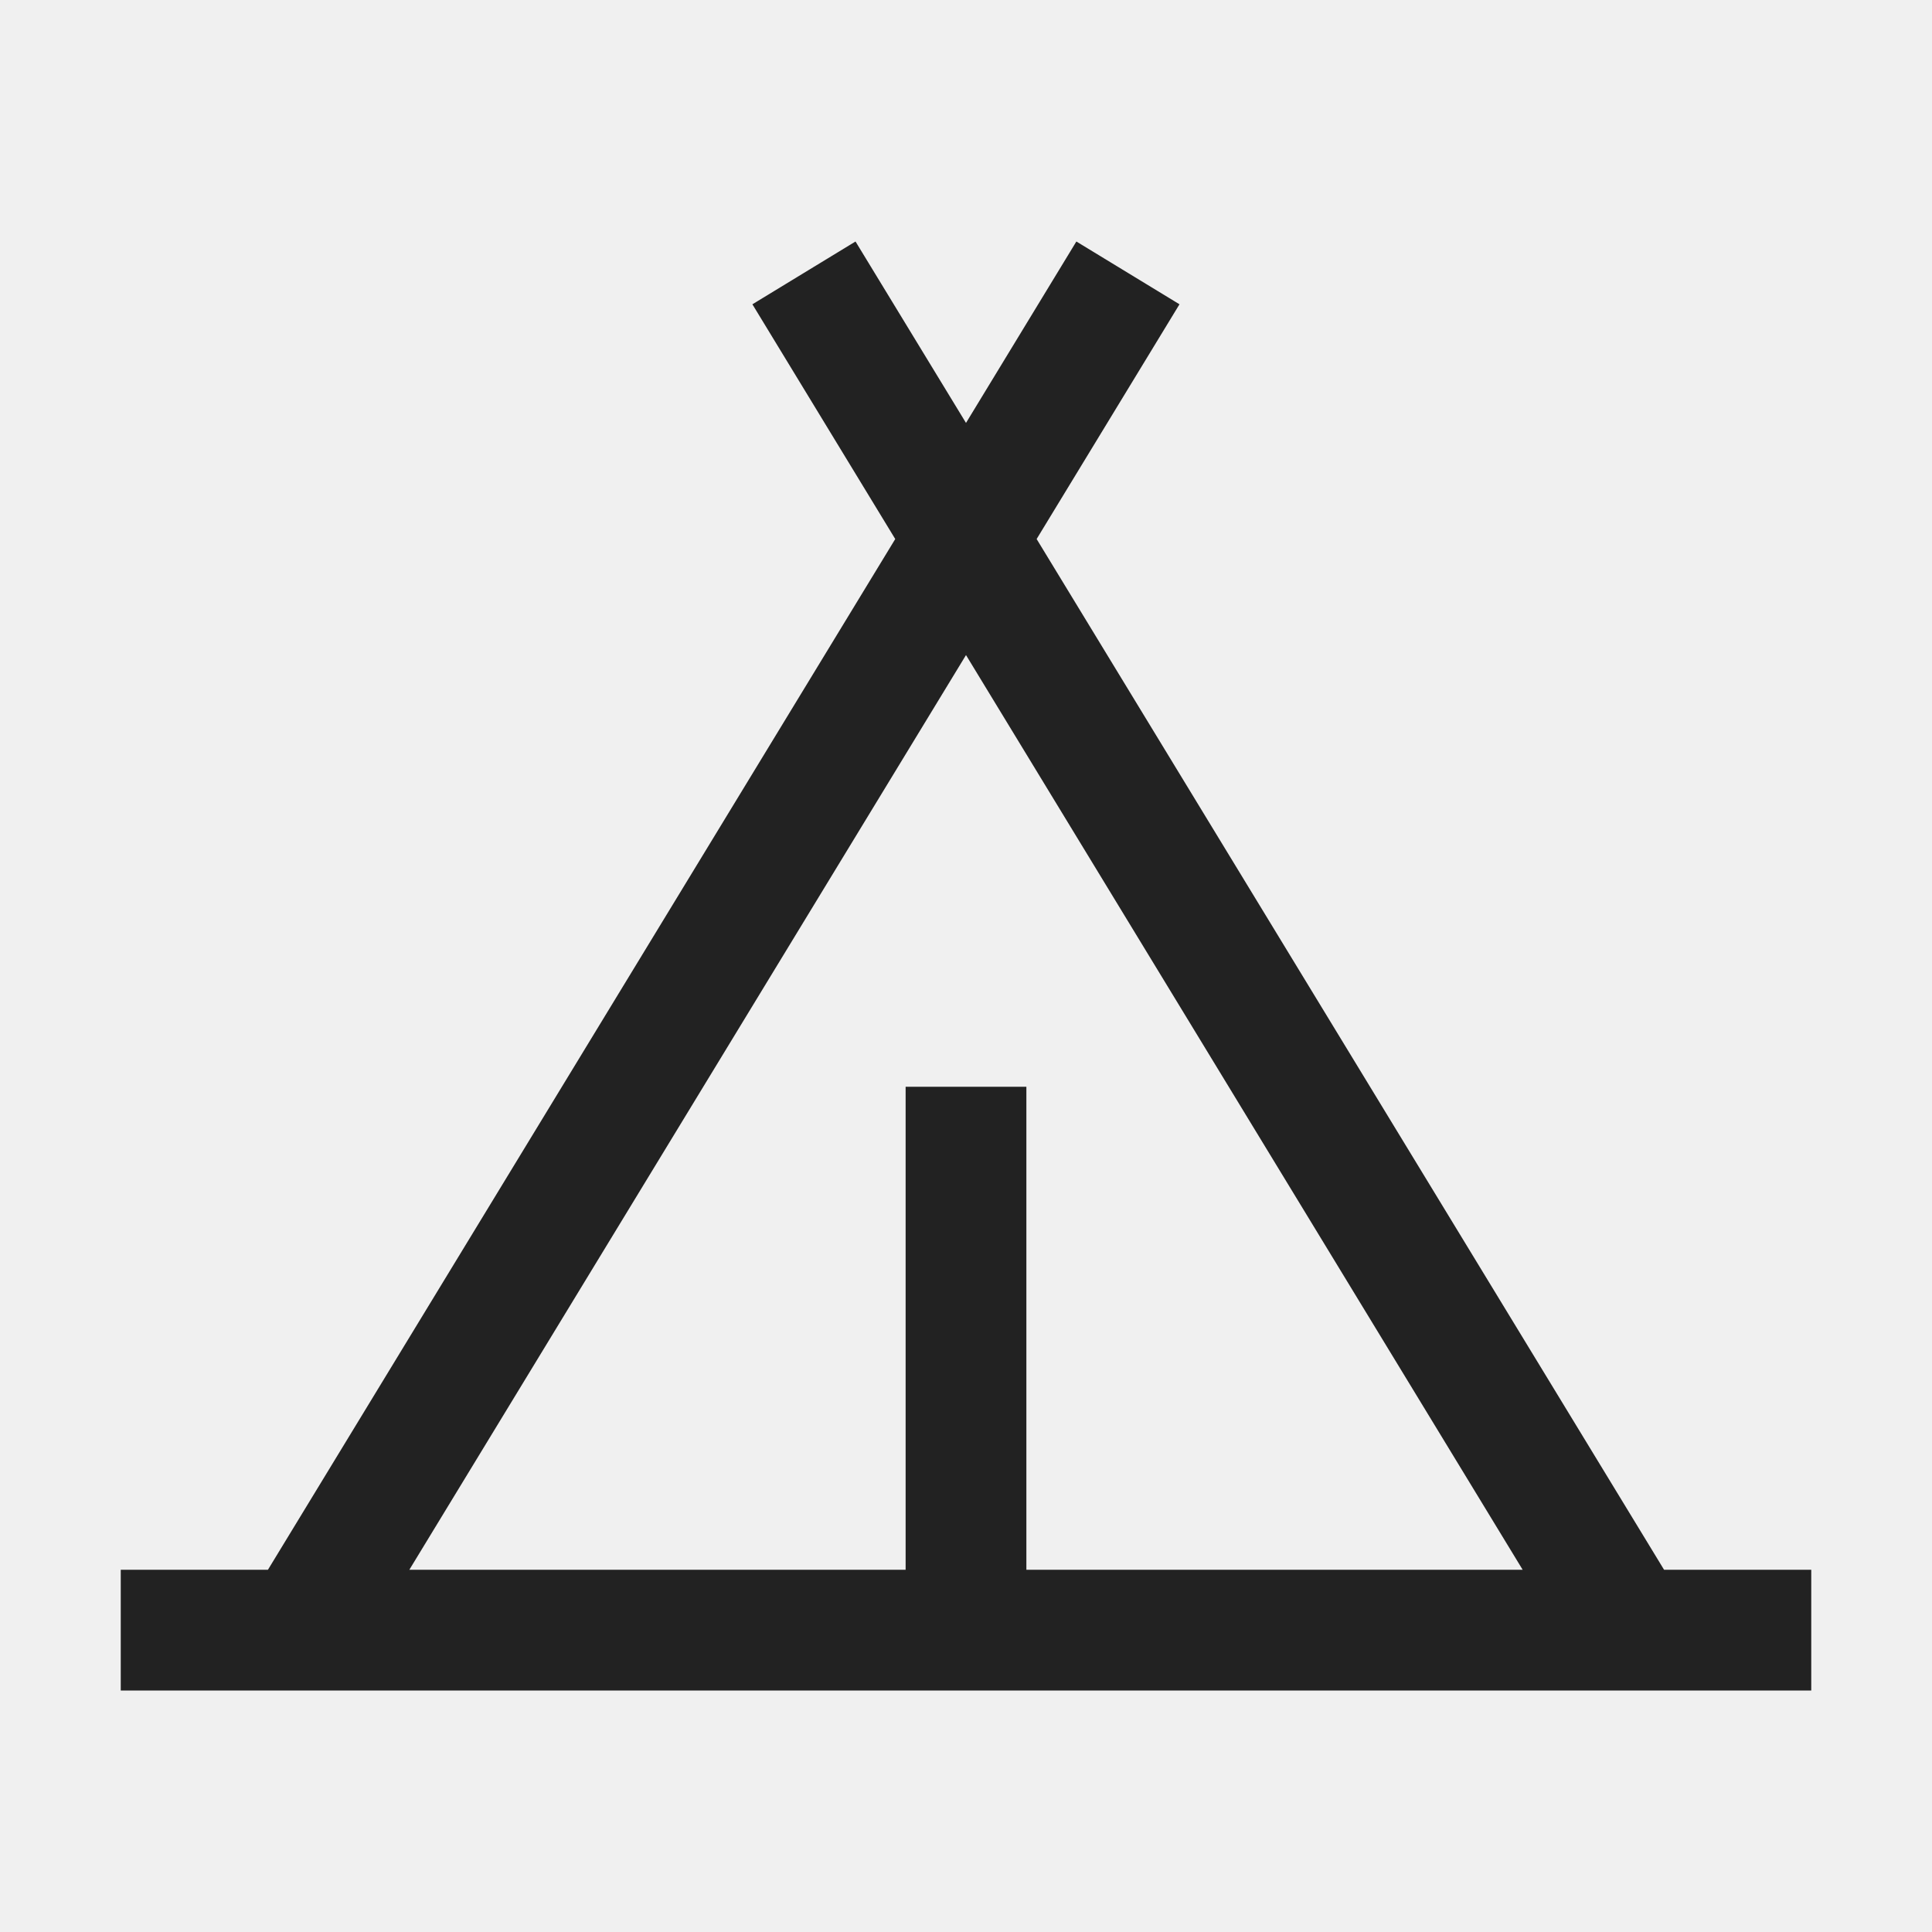
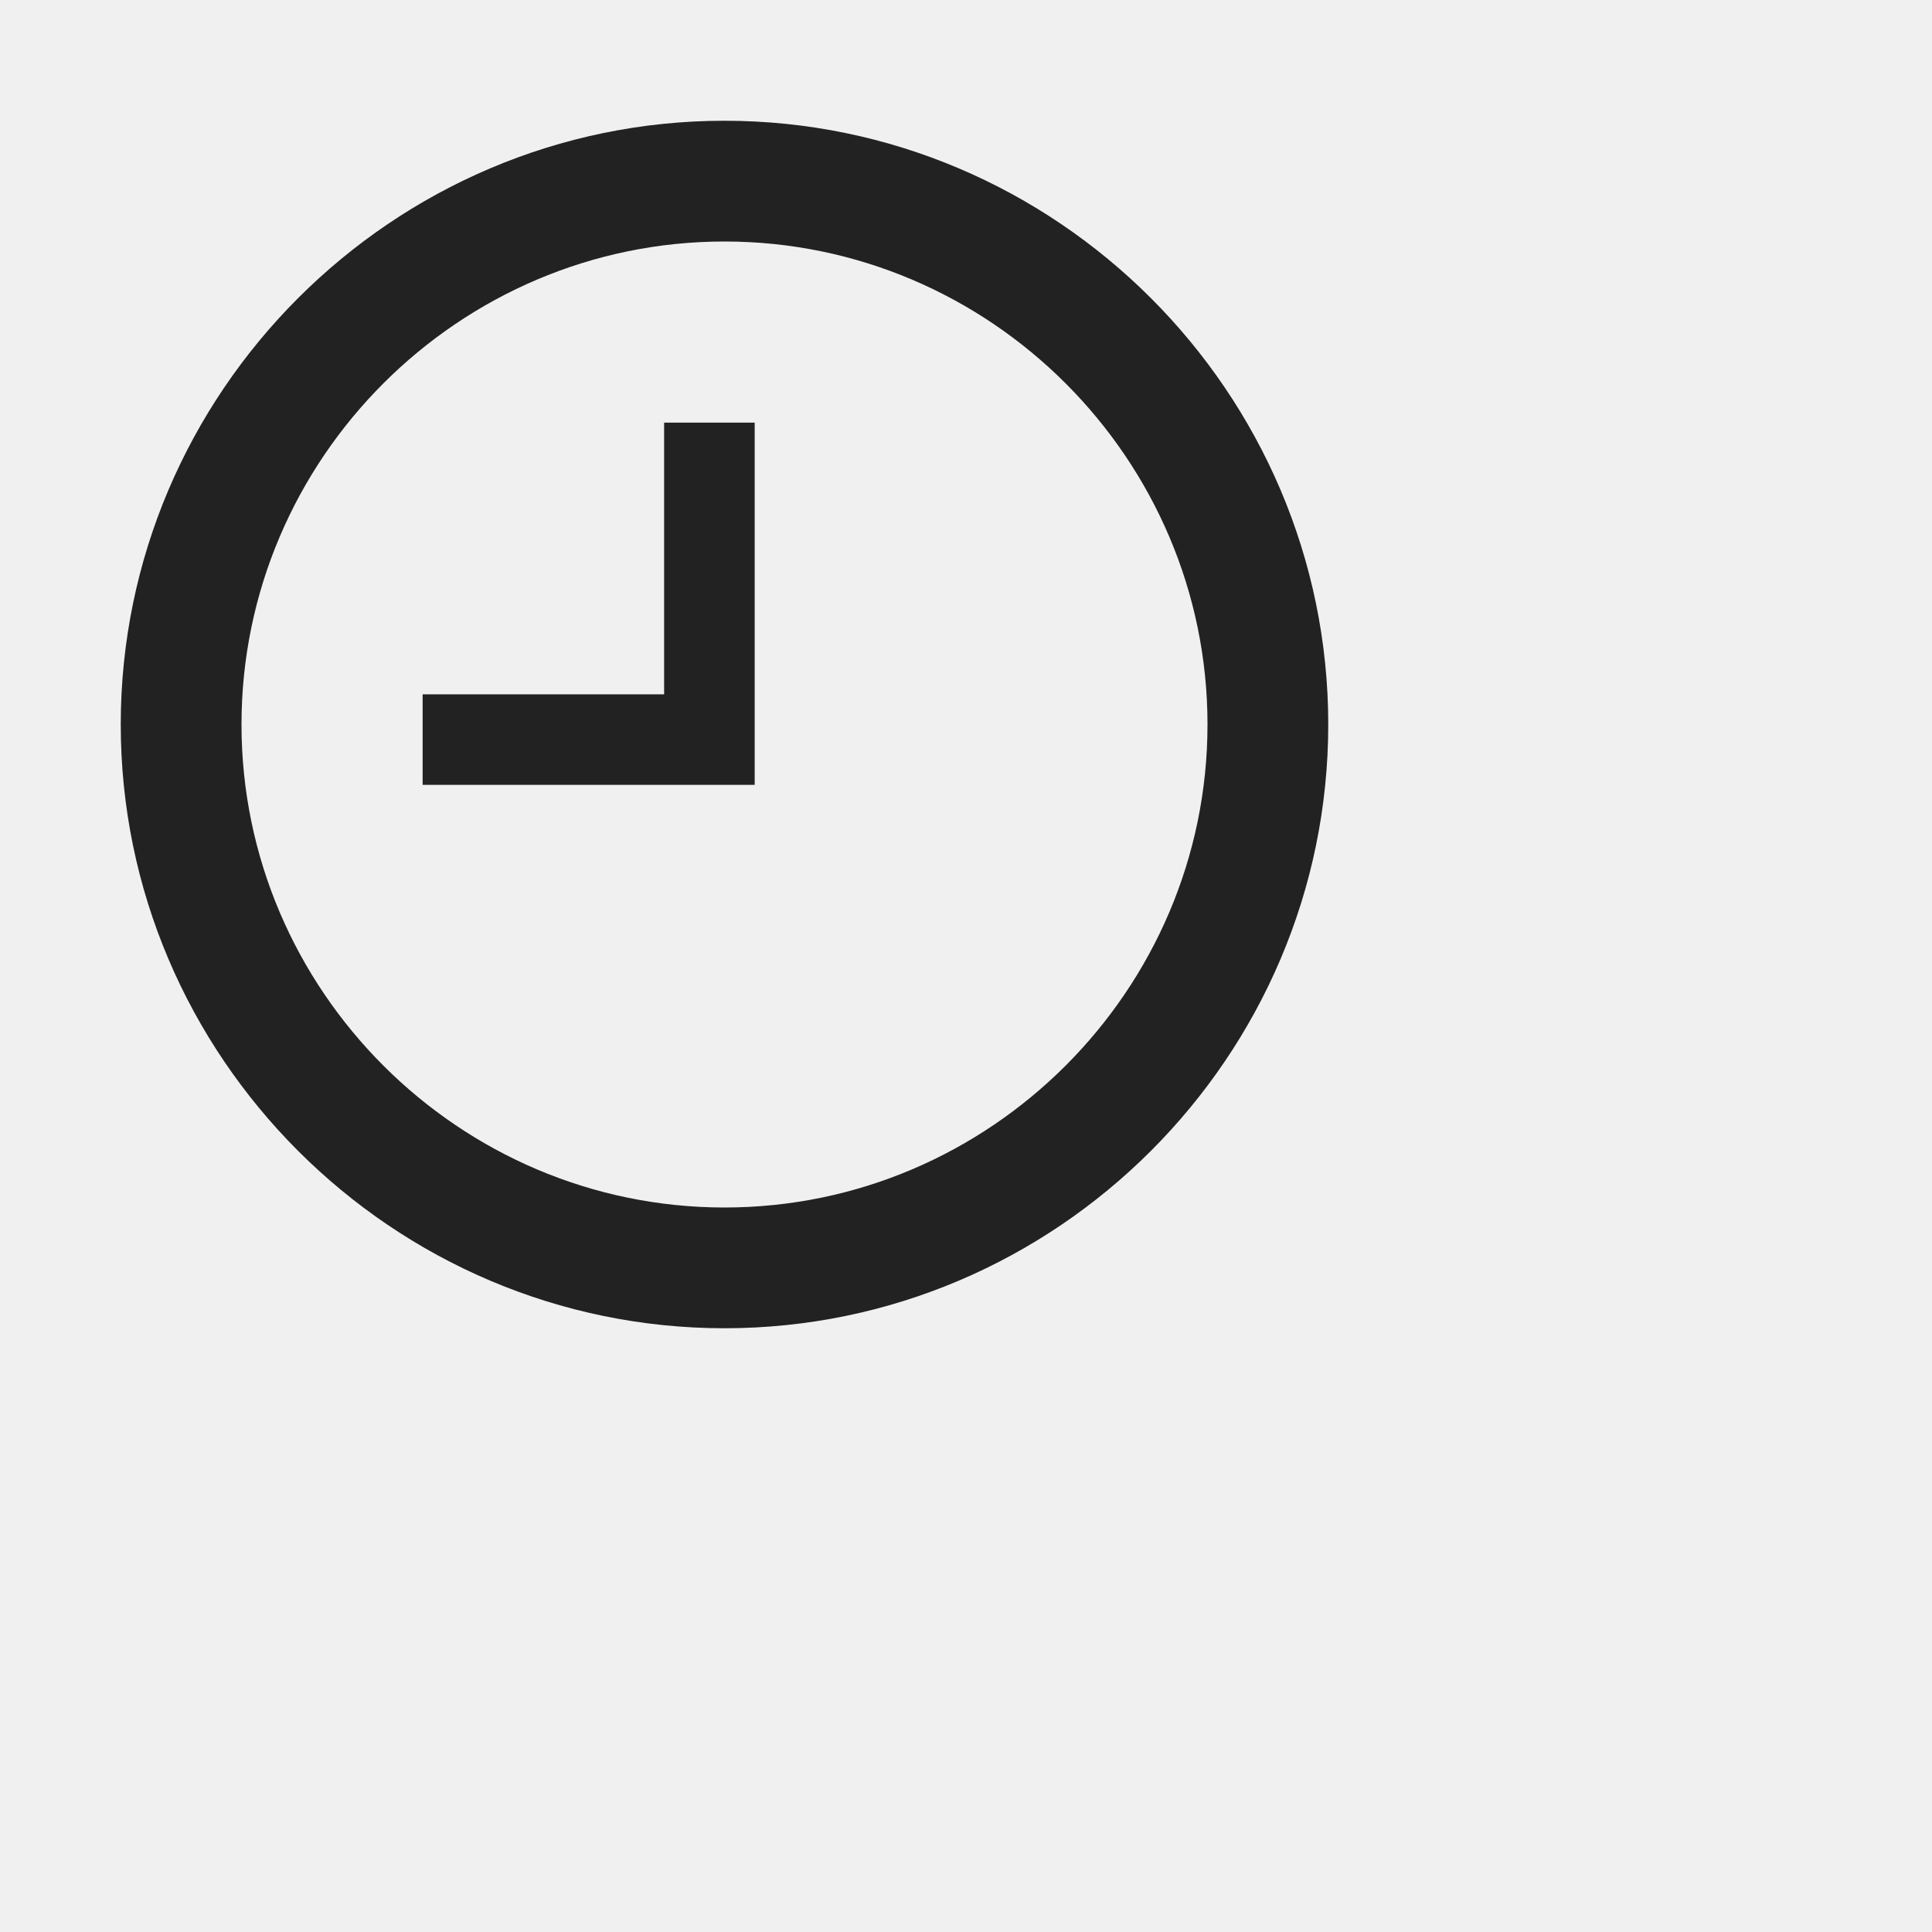
<svg xmlns="http://www.w3.org/2000/svg" viewBox="0 0 32 32">
  <style>
    path { fill: #222; }
    @media (prefers-color-scheme: dark) {
      path { fill: #ffffff; }
    }
  </style>
-   <path d="M27.562 26L17.17 8.928l2.366-3.888L17.828 4L16 7.005L14.17 4l-1.708 1.04l2.366 3.888L4.438 26H2v2h28v-2zM16 10.85L25.22 26H17v-8h-2v8H6.78z" />
+   <path d="M12 20c4.4 0 8-3.6 8-8s-3.6-8-8-8s-8 3.6-8 8s3.6 8 8 8m0-18c5.5 0 10 4.5 10 10s-4.5 10-10 10S2 17.5 2 12S6.5 2 12 2m.5 5v6H7v-1.5h4V7h1.5Z" />
</svg>
